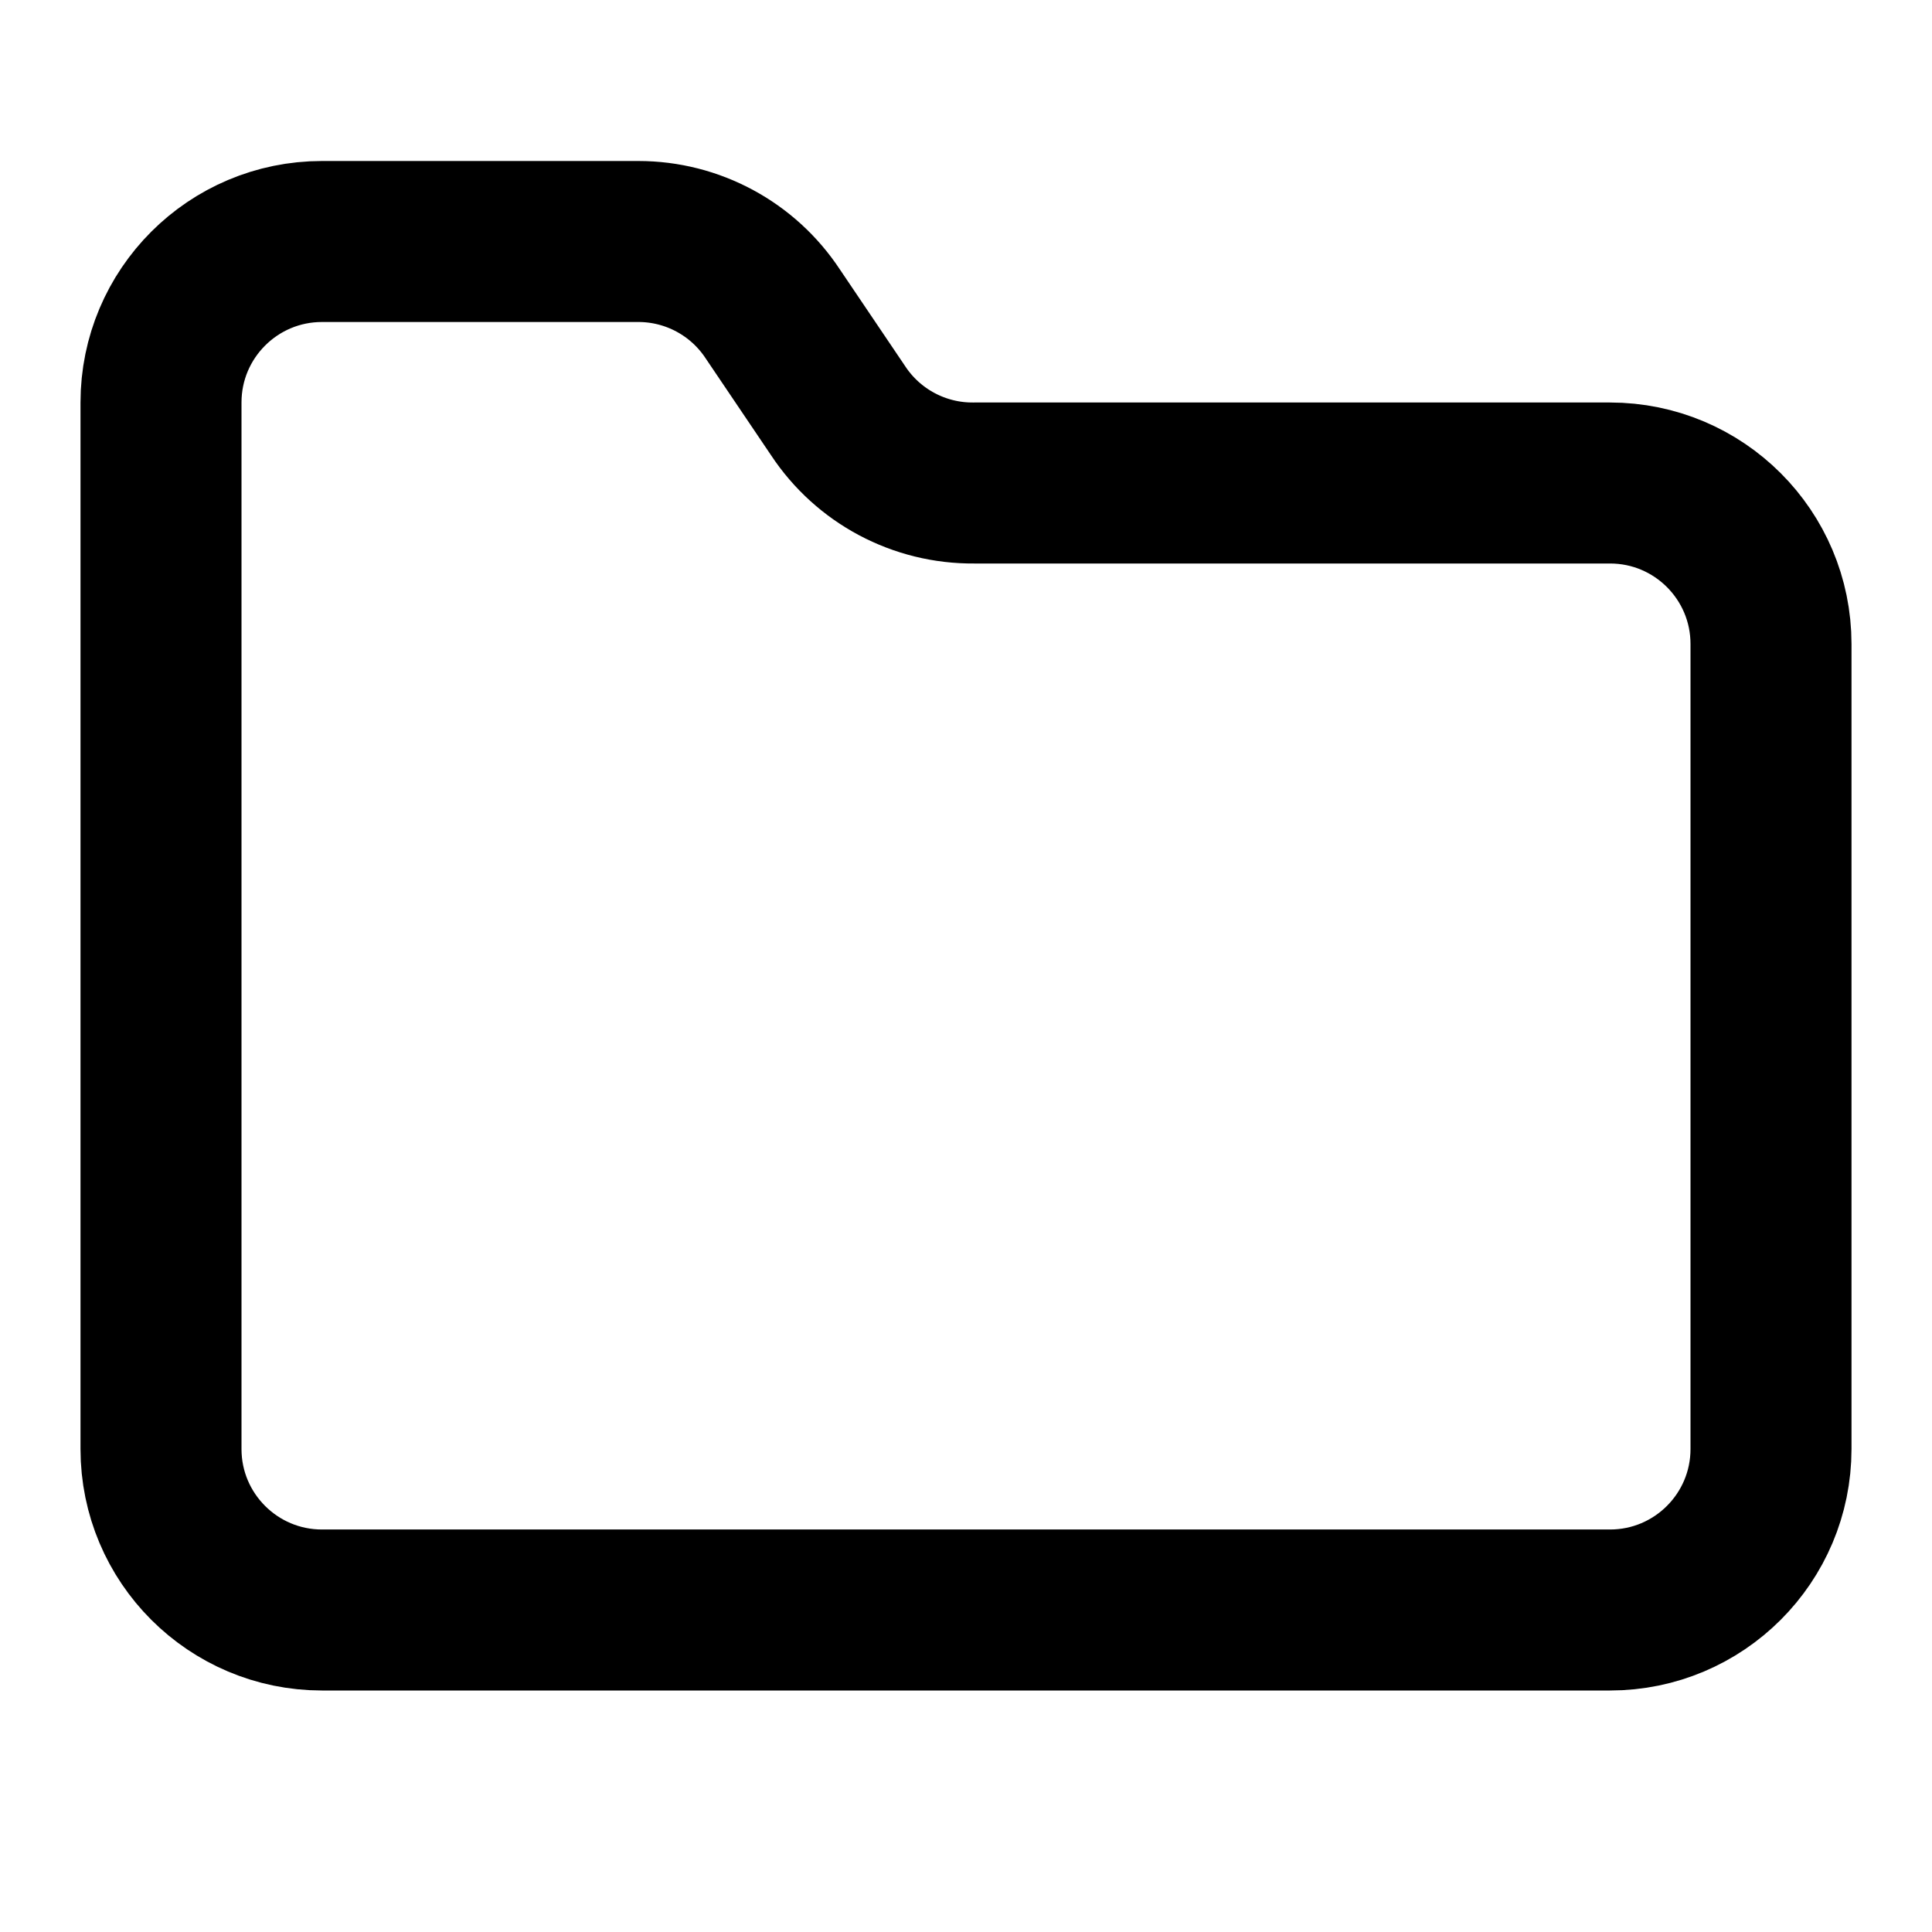
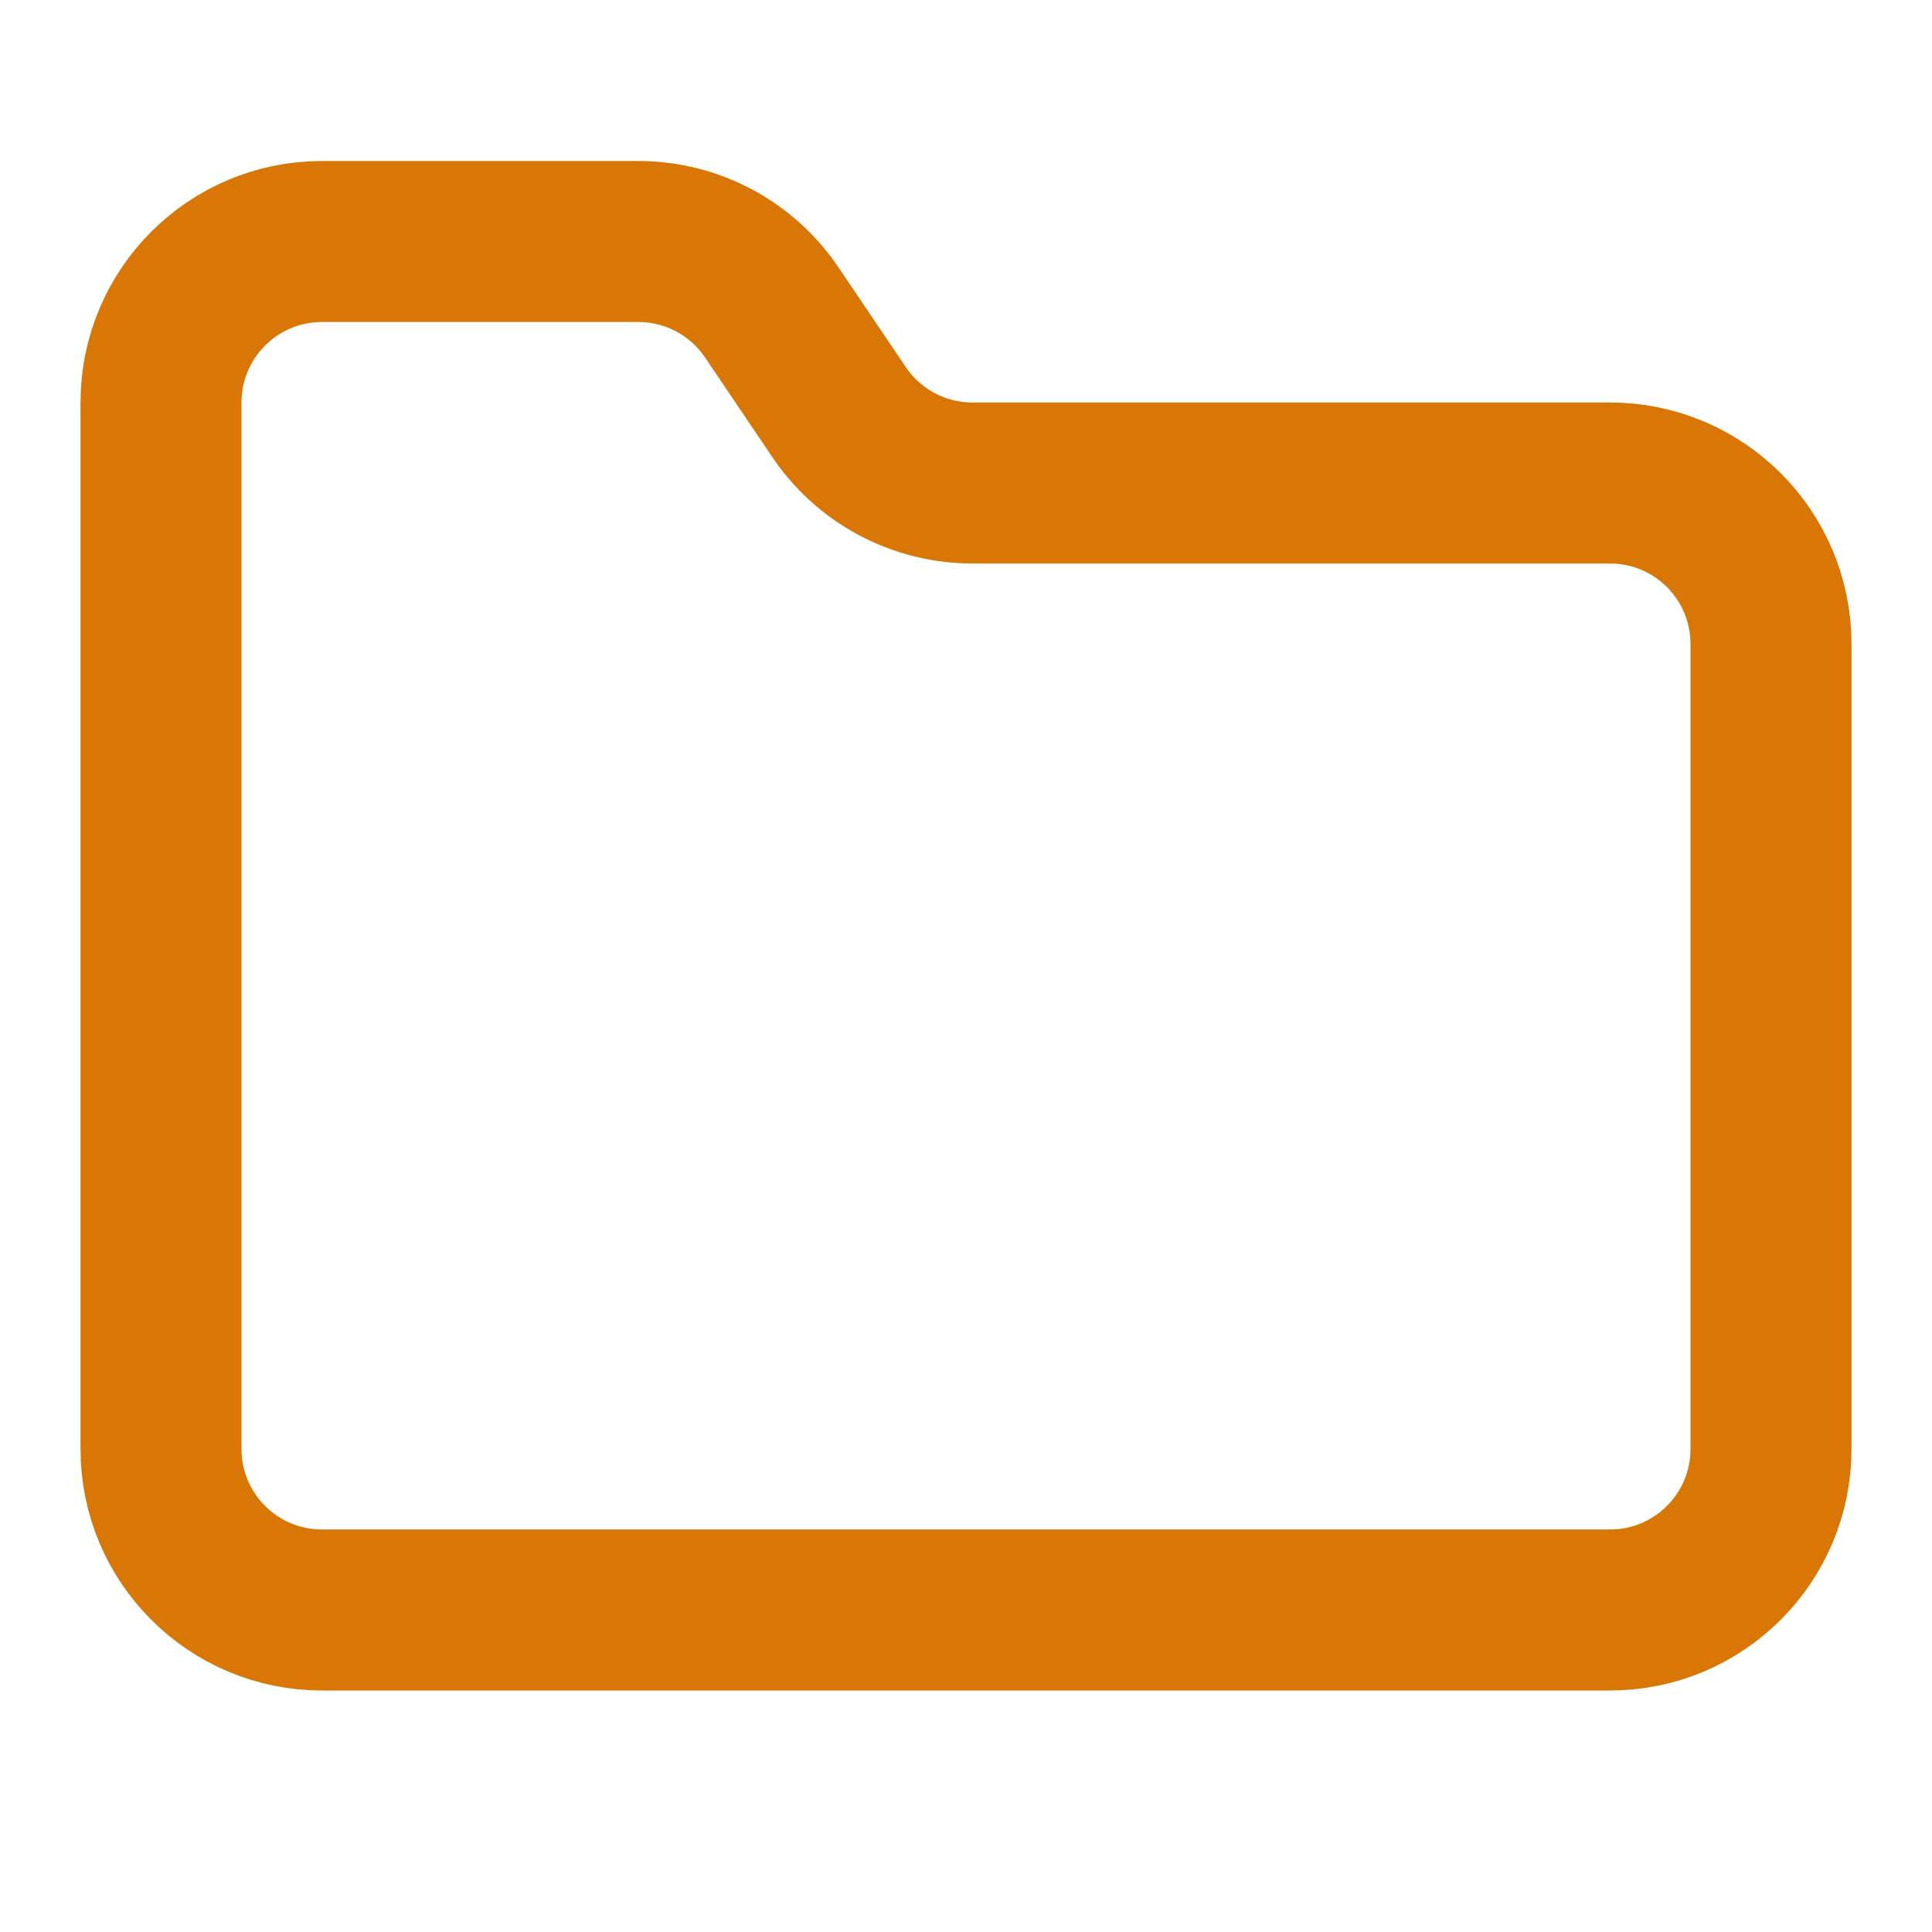
- <svg xmlns="http://www.w3.org/2000/svg" width="24" height="24" viewBox="0 0 24 24" fill="none" stroke="currentColor" stroke-width="2" stroke-linecap="round" stroke-linejoin="round" class="lucide lucide-folder-icon lucide-folder">
+ <svg xmlns="http://www.w3.org/2000/svg" width="24" height="24" viewBox="0 0 24 24" fill="none" stroke="#d97706" stroke-width="2" stroke-linecap="round" stroke-linejoin="round" class="lucide lucide-folder-icon lucide-folder">
  <path d="M20 20a2 2 0 0 0 2-2V8a2 2 0 0 0-2-2h-7.9a2 2 0 0 1-1.69-.9L9.6 3.9A2 2 0 0 0 7.93 3H4a2 2 0 0 0-2 2v13a2 2 0 0 0 2 2Z" />
</svg>
